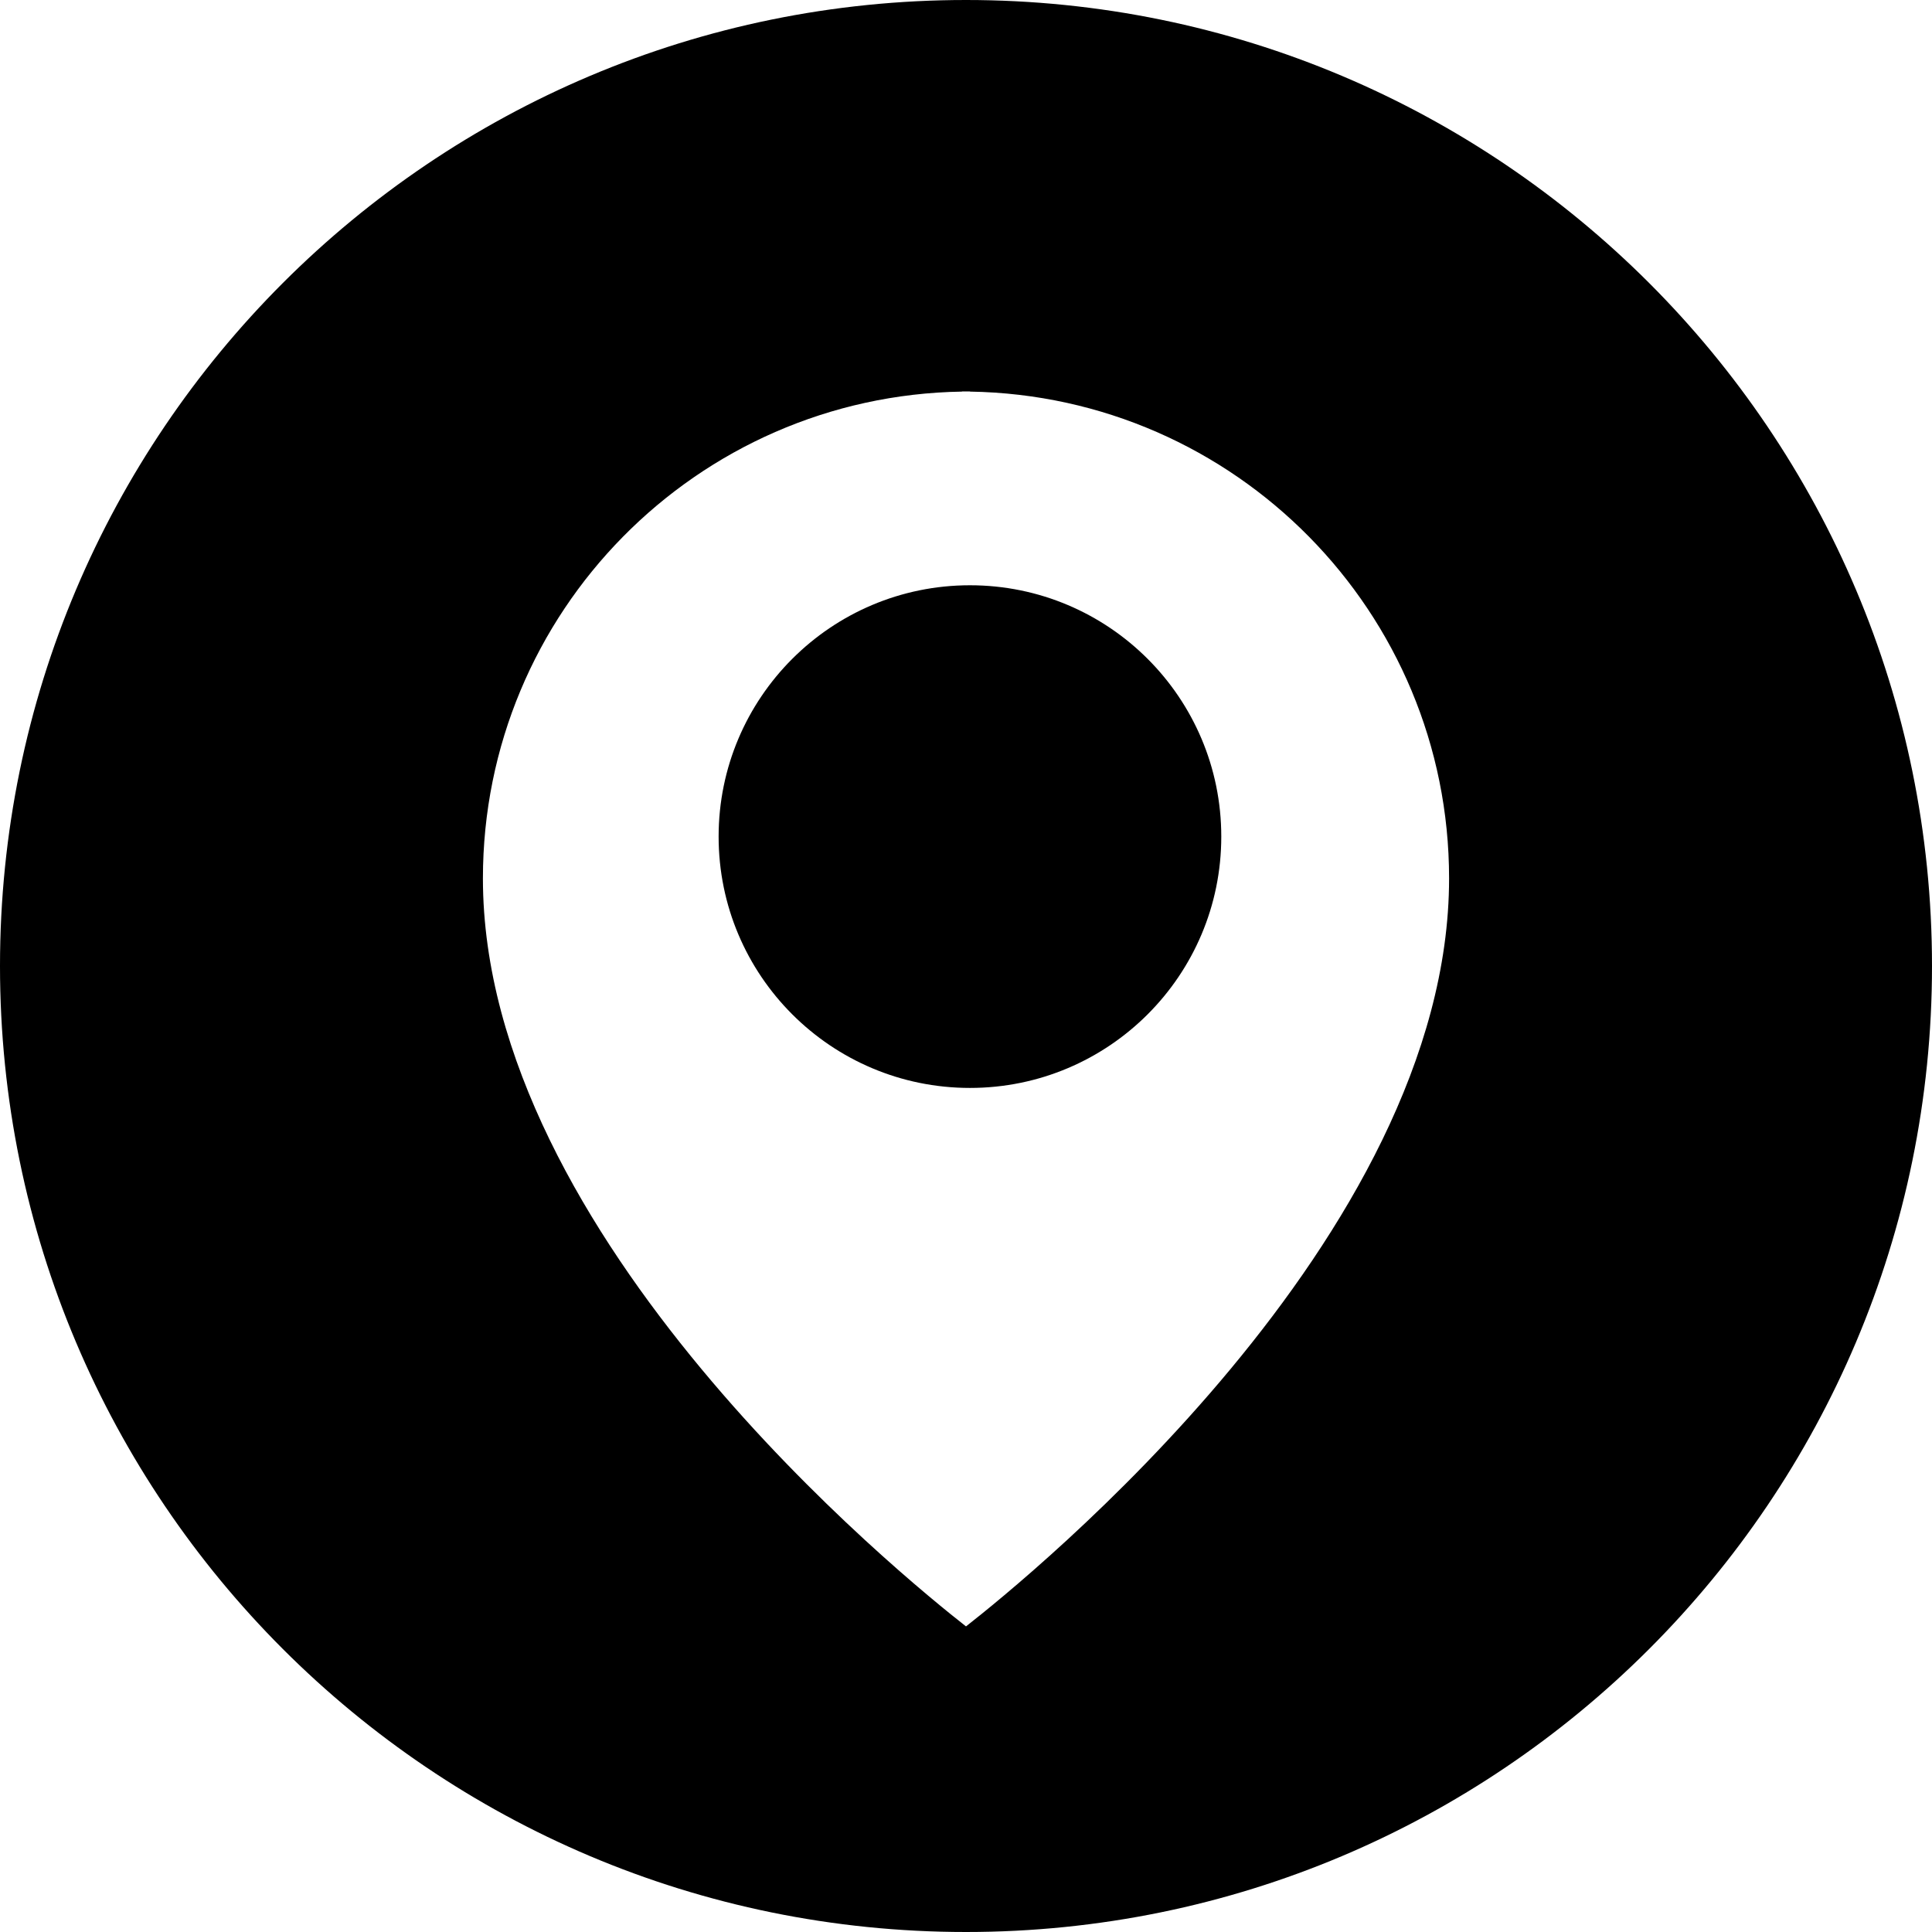
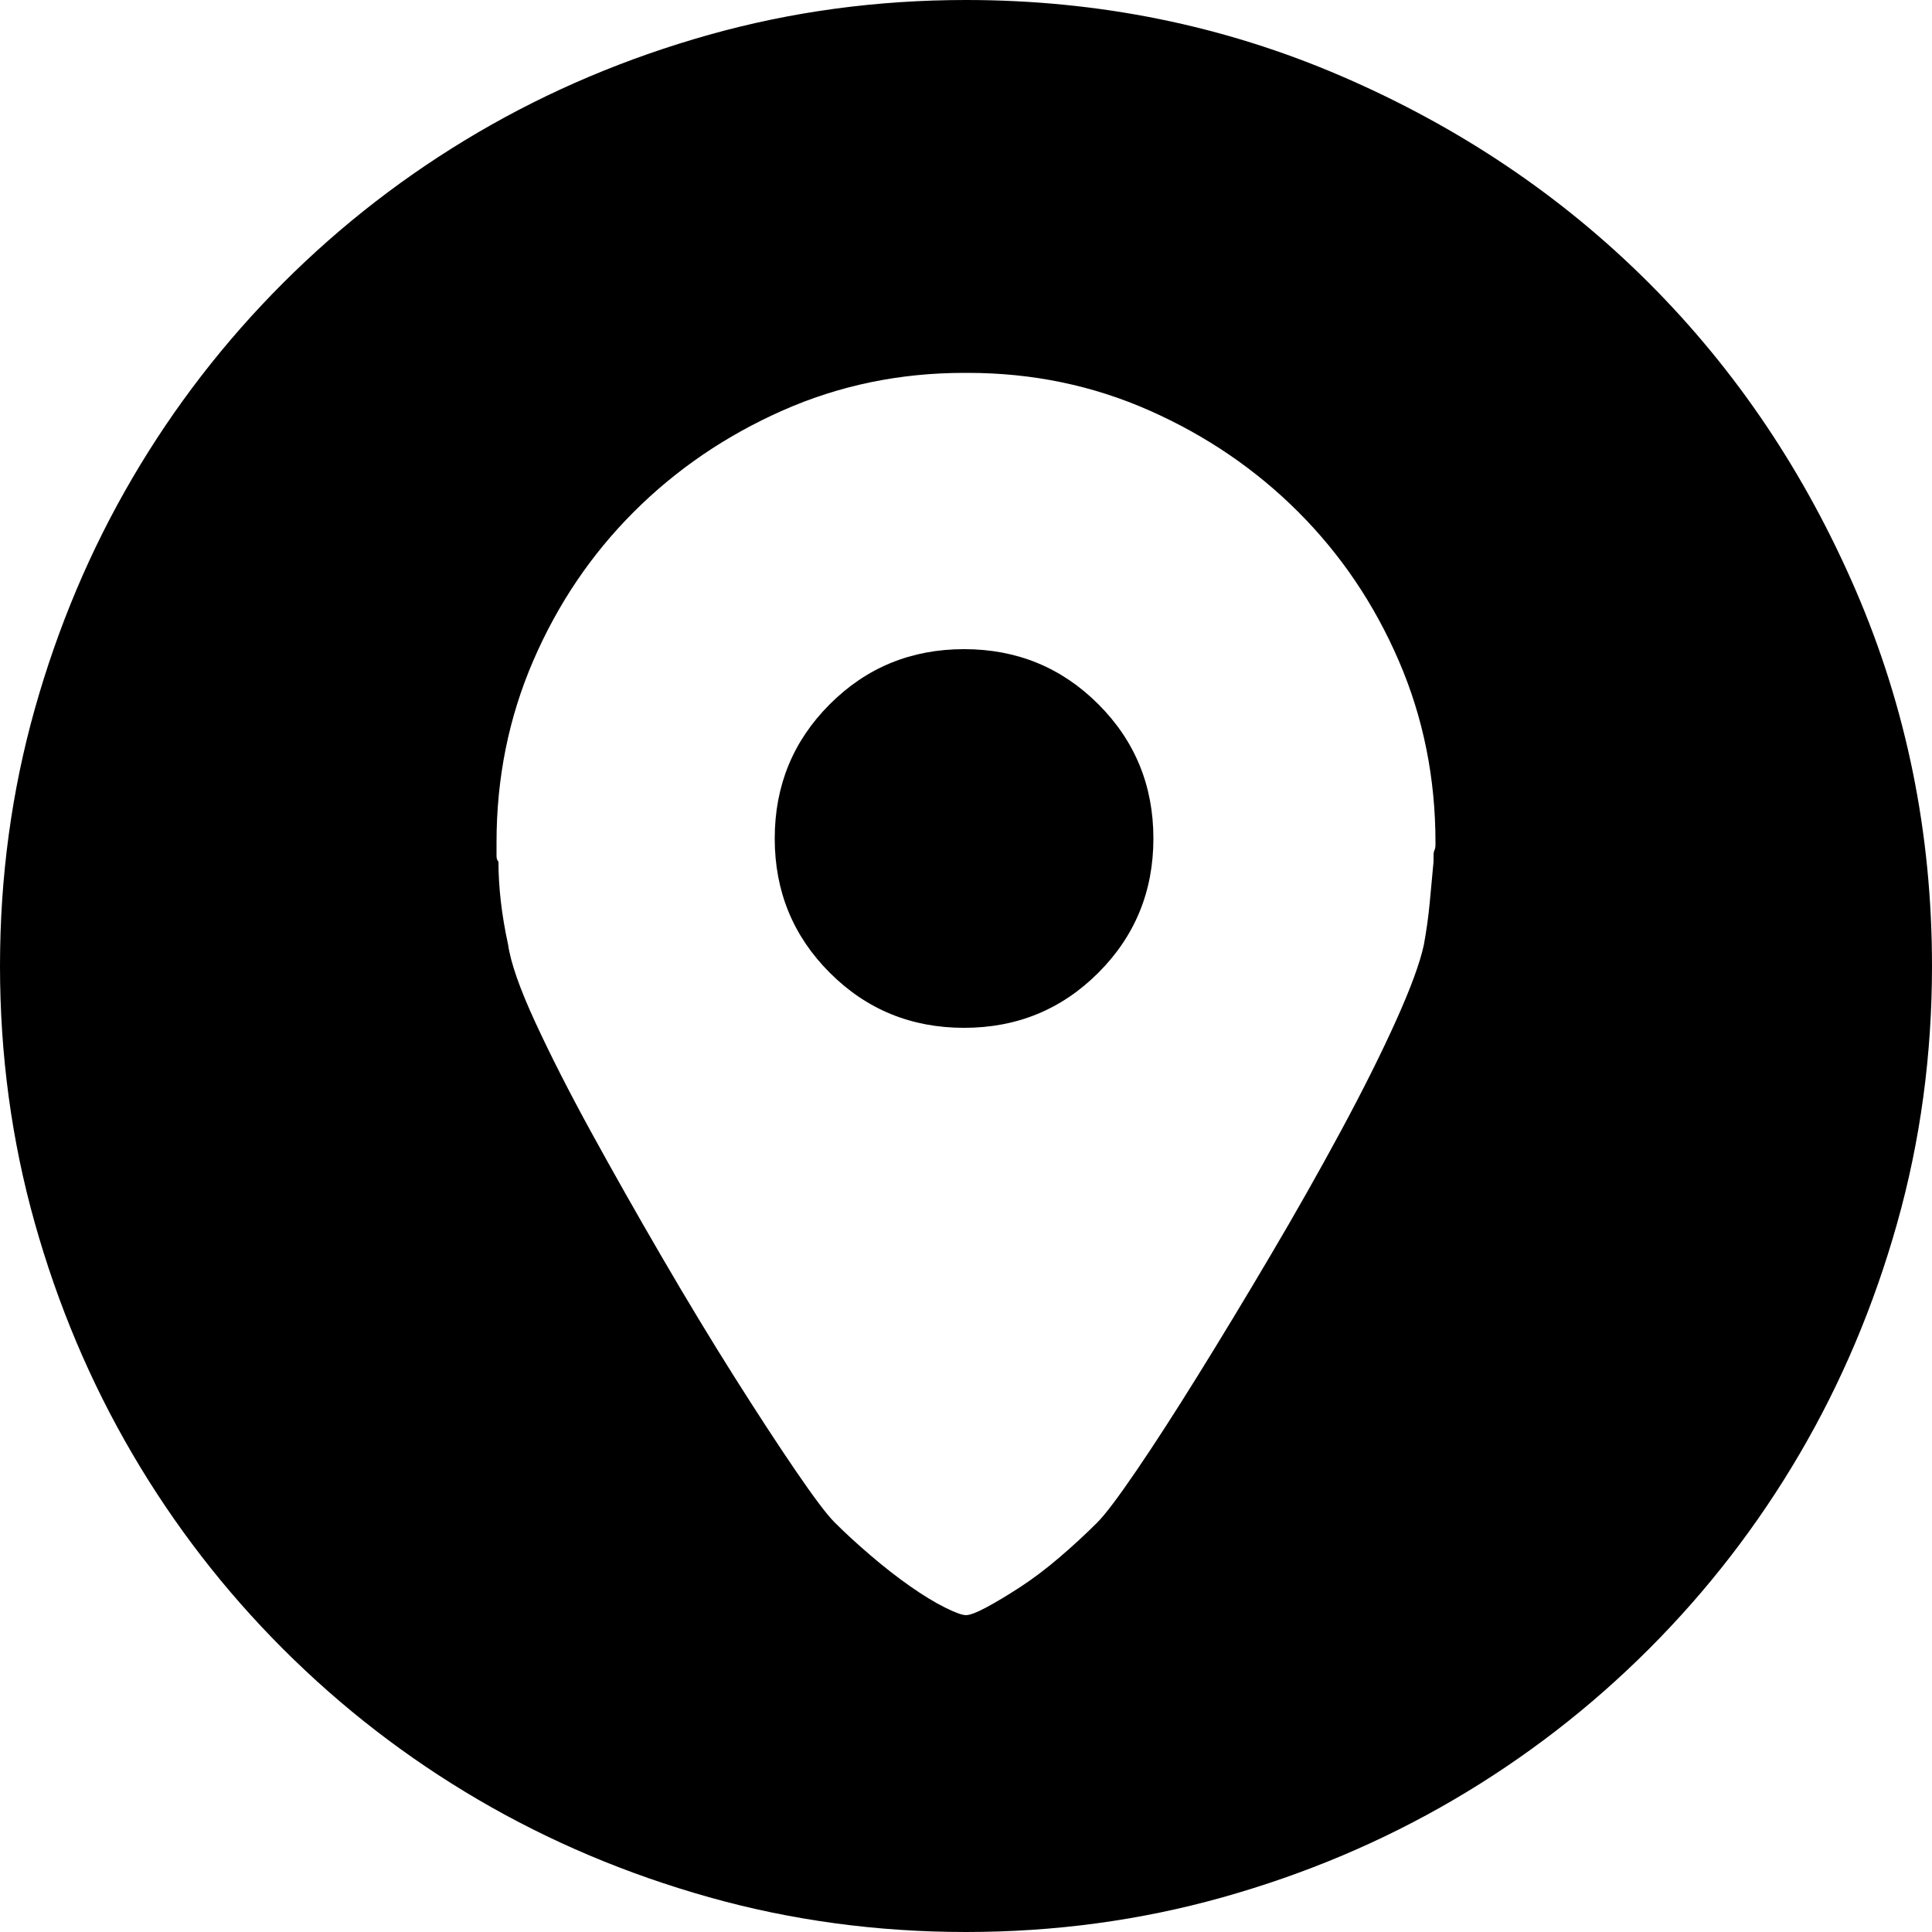
- <svg xmlns="http://www.w3.org/2000/svg" version="1.1" id="Checkin" x="0px" y="0px" width="45px" height="45px" viewBox="333.75 72.532 45 45" enable-background="new 333.75 72.532 45 45" xml:space="preserve">
+ <svg xmlns="http://www.w3.org/2000/svg" version="1.1" id="Capa_1" x="0px" y="0px" width="45px" height="45px" viewBox="0 0 609.563 609.563" style="enable-background:new 0 0 609.563 609.563;" xml:space="preserve">
  <g>
-     <circle fill="" cx="356.342" cy="92.018" r="5.854" />
-     <path fill="" d="M356.25,72.532c-12.427,0-22.5,10.073-22.5,22.5s10.073,22.5,22.5,22.5s22.5-10.073,22.5-22.5   S368.677,72.532,356.25,72.532z M356.25,110.414c-1.438-1.127-11.252-9.062-11.252-17.422c0-6.203,4.98-11.24,11.16-11.339v-0.004   c0.031,0,0.062,0.001,0.092,0.001s0.061-0.001,0.092-0.001v0.004c6.18,0.099,11.16,5.136,11.16,11.339   C367.502,101.352,357.688,109.287,356.25,110.414z" />
+     <g>
+       <path fill="" d="M304.171,204.813c16.659,0,30.782,5.791,42.362,17.373c11.582,11.582,17.373,25.703,17.373,42.365    c0,16.661-5.791,30.783-17.373,42.365c-11.58,11.581-25.703,17.372-42.362,17.372c-16.661,0-30.783-5.791-42.364-17.372    c-11.582-11.582-17.373-25.704-17.373-42.365c0-16.662,5.791-30.783,17.373-42.365    C273.389,210.604,287.51,204.813,304.171,204.813z M452.904,265.77c0-20.319-3.857-39.418-11.582-57.299    c-7.721-17.881-18.287-33.526-31.695-46.937c-13.41-13.411-29.057-24.078-46.938-32.002s-36.979-11.886-57.298-11.886h-0.61    h-0.608c-20.318,0-39.418,3.962-57.299,11.886c-17.88,7.924-33.526,18.592-46.936,32.002    c-13.41,13.41-23.976,29.056-31.697,46.937c-7.721,17.88-11.582,36.98-11.582,57.299v0.609v3.657c0,0.813,0.203,1.422,0.609,1.829    c0,8.127,1.016,16.865,3.048,26.211c0.813,5.689,3.657,13.816,8.534,24.383c4.877,10.565,10.769,22.146,17.678,34.744    c6.908,12.598,14.325,25.703,22.249,39.317c7.924,13.611,15.543,26.211,22.858,37.793c7.314,11.581,13.817,21.537,19.506,29.868    c5.689,8.331,9.753,13.715,12.191,16.151c3.251,3.251,7.01,6.705,11.277,10.362s8.432,6.908,12.496,9.753    c4.063,2.845,7.721,5.08,10.972,6.706c3.251,1.625,5.486,2.438,6.705,2.438c1.222,0,3.355-0.812,6.4-2.438    c3.049-1.626,6.604-3.76,10.668-6.4c4.063-2.642,8.229-5.791,12.496-9.446c4.268-3.658,8.229-7.315,11.887-10.975    c2.438-2.438,6.502-7.821,12.191-16.152c5.688-8.33,12.189-18.39,19.506-30.174c7.313-11.783,14.934-24.383,22.855-37.793    c7.928-13.411,15.344-26.517,22.25-39.315c6.908-12.803,12.699-24.382,17.373-34.745c4.672-10.362,7.619-18.388,8.838-24.077    c0.813-4.47,1.424-8.839,1.828-13.105c0.406-4.267,0.813-8.636,1.223-13.106v-1.829c0-0.812,0.102-1.422,0.305-1.829    s0.305-1.016,0.305-1.829v-0.608L452.904,265.77L452.904,265.77z M304.781,0c41.858,0,81.377,8.026,118.563,24.078    c37.182,16.052,69.486,37.793,96.92,65.223c27.43,27.43,49.17,59.737,65.223,96.92c16.049,37.184,24.076,76.704,24.076,118.56    c0,28.04-3.658,55.063-10.973,81.071s-17.576,50.289-30.783,72.843s-29.055,43.076-47.545,61.566    c-18.49,18.487-39.014,34.338-61.566,47.546c-22.553,13.207-46.834,23.468-72.842,30.78    c-26.008,7.314-53.033,10.975-81.073,10.975s-55.063-3.658-81.071-10.975c-26.008-7.313-50.289-17.573-72.843-30.78    c-22.554-13.208-43.076-29.059-61.565-47.546c-18.49-18.49-34.339-39.015-47.546-61.566    c-13.208-22.554-23.469-46.834-30.784-72.843C3.658,359.844,0,332.822,0,304.781s3.657-55.063,10.972-81.072    c7.315-26.008,17.576-50.289,30.783-72.842c13.207-22.554,29.056-43.076,47.546-61.566s39.012-34.339,61.565-47.546    s46.835-23.468,72.843-30.783S276.741,0,304.781,0z" />
+     </g>
  </g>
+   <g>
+ </g>
+   <g>
+ </g>
+   <g>
+ </g>
+   <g>
+ </g>
+   <g>
+ </g>
+   <g>
+ </g>
+   <g>
+ </g>
+   <g>
+ </g>
+   <g>
+ </g>
+   <g>
+ </g>
+   <g>
+ </g>
+   <g>
+ </g>
+   <g>
+ </g>
+   <g>
+ </g>
+   <g>
+ </g>
</svg>
